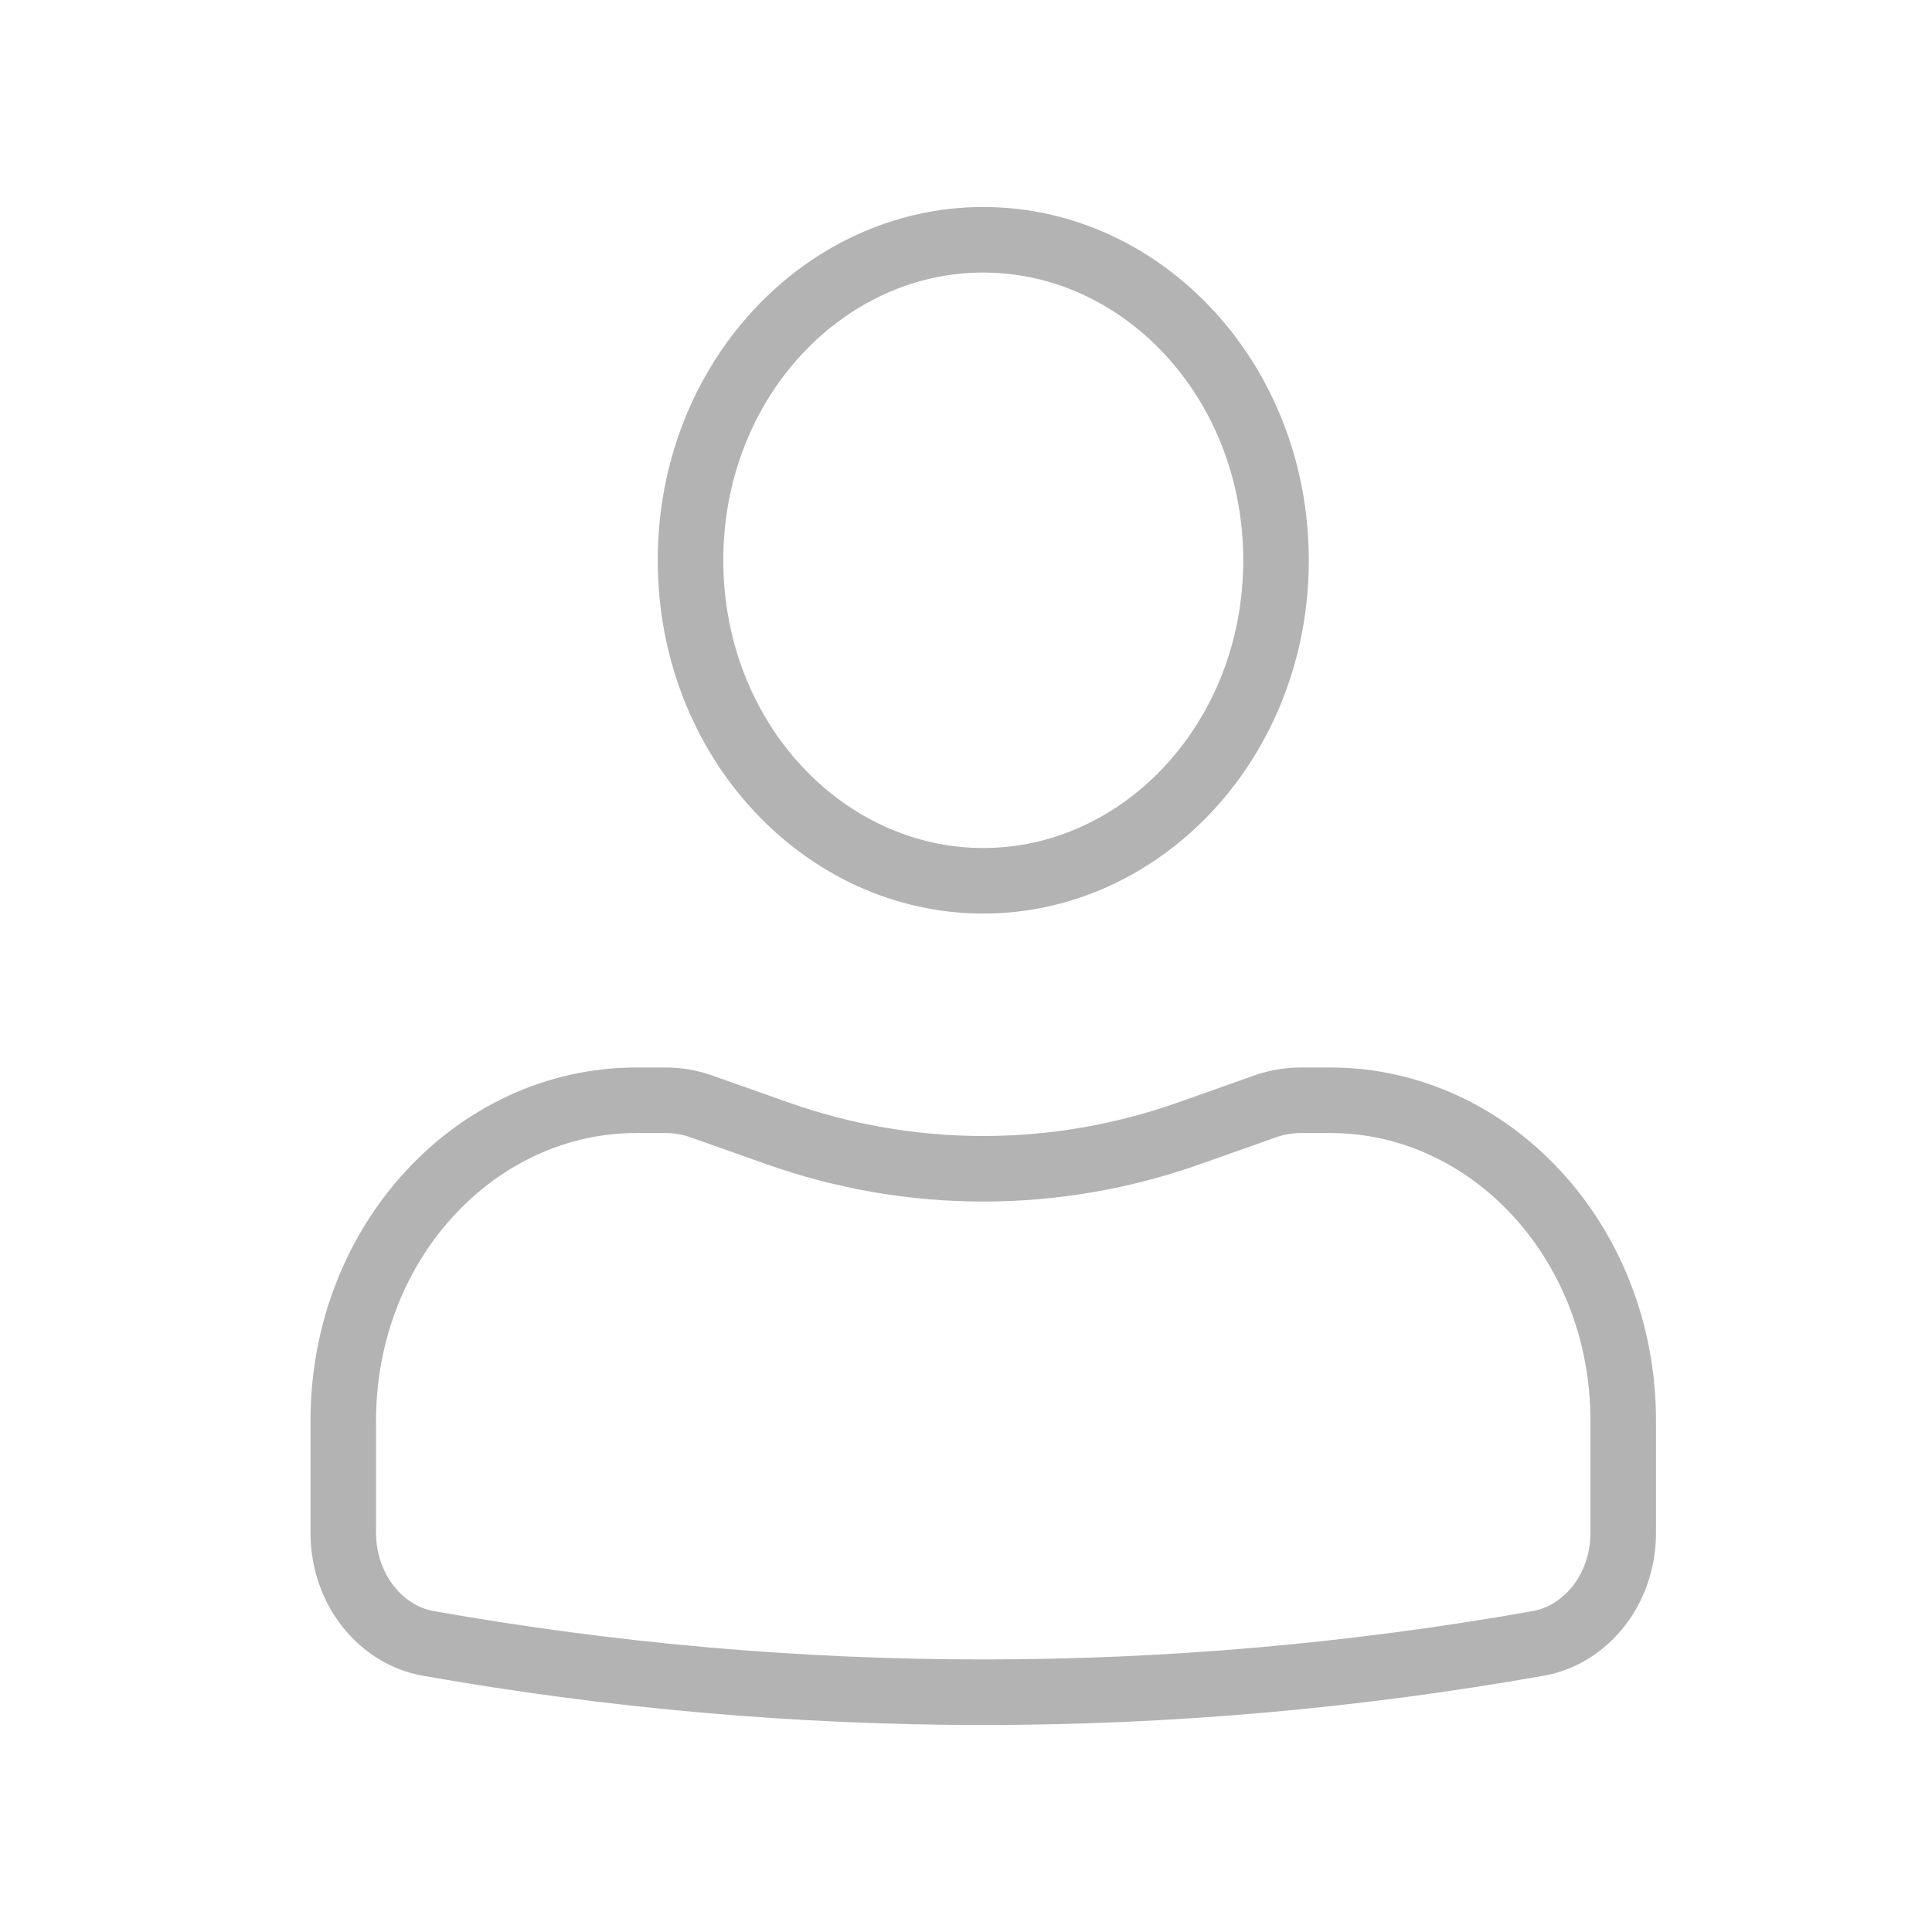
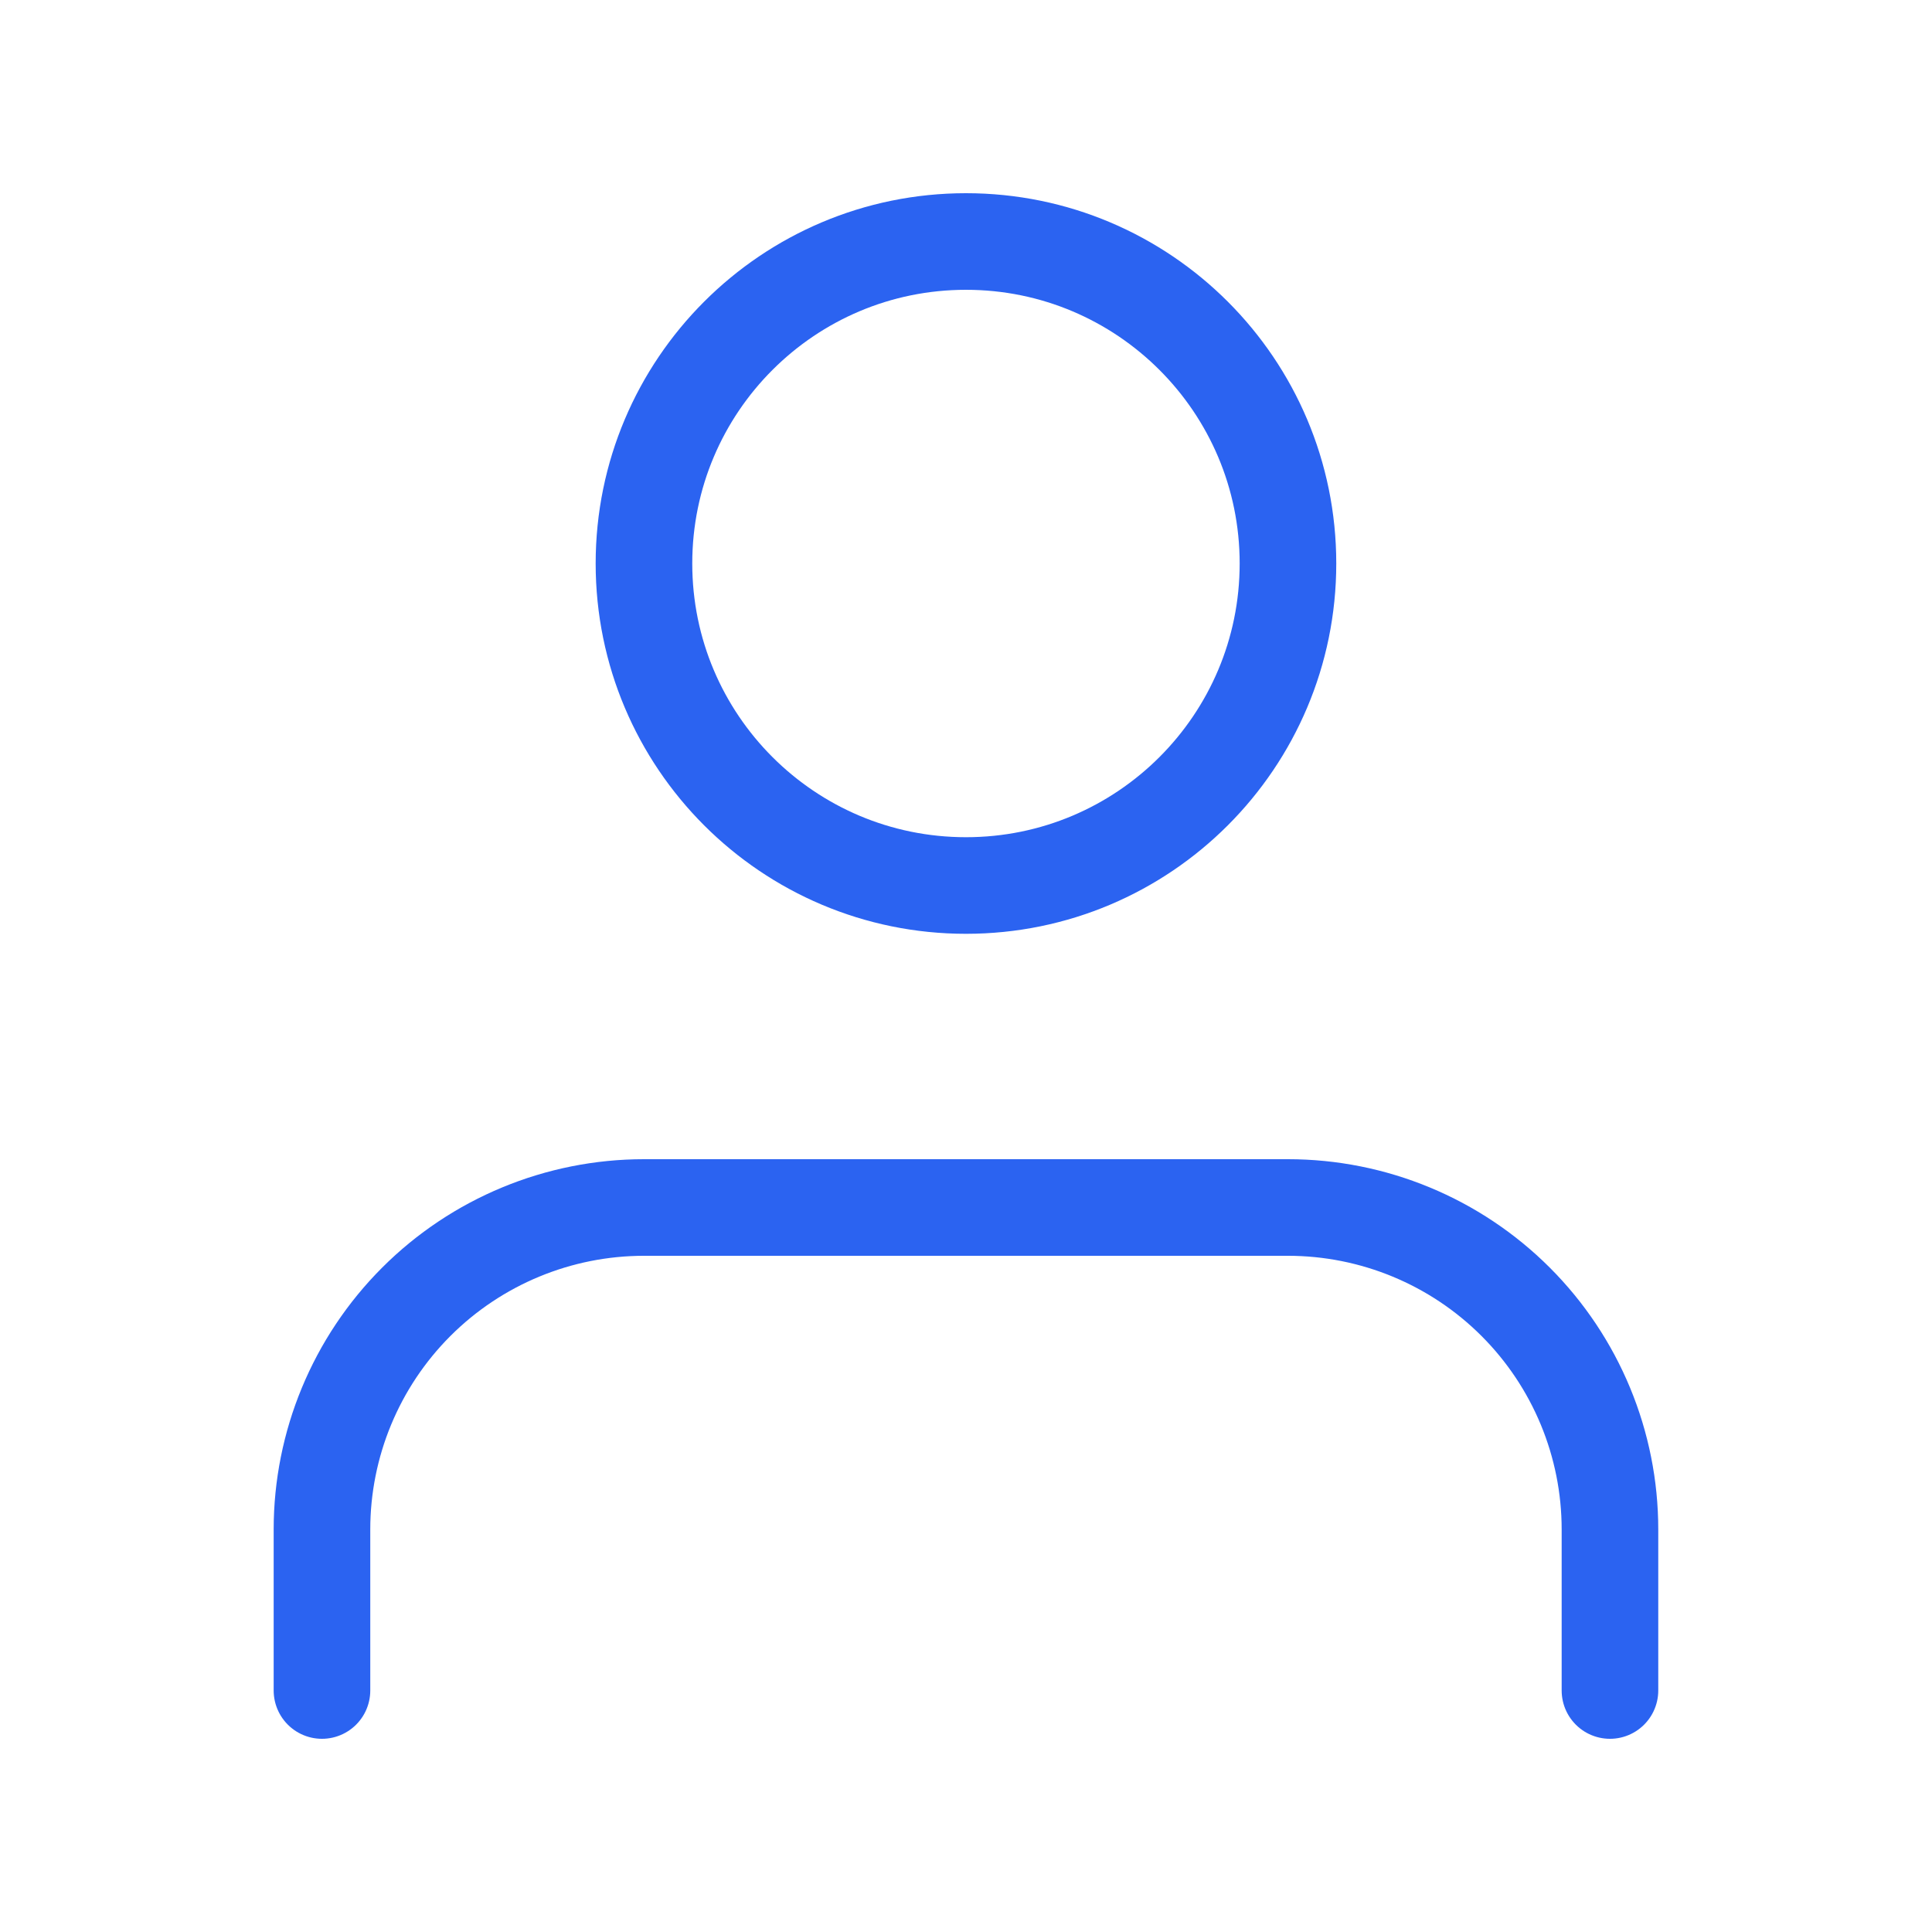
- <svg xmlns="http://www.w3.org/2000/svg" width="56" height="56" viewBox="0 0 56 56" fill="none">
-   <path d="M20.015 16.24C20.015 11.035 23.885 6.95 28.5 6.95C33.115 6.95 36.986 11.035 36.986 16.24C36.986 21.446 33.115 25.53 28.5 25.53C23.885 25.53 20.015 21.446 20.015 16.24ZM9.95 41.182C9.95 35.977 13.821 31.892 18.436 31.892H19.293C19.648 31.892 20.002 31.953 20.343 32.074L22.52 32.845C26.405 34.222 30.595 34.222 34.48 32.845L36.657 32.074C36.998 31.953 37.352 31.892 37.707 31.892H38.565C43.179 31.892 47.05 35.977 47.05 41.182V44.427C47.05 46.08 45.954 47.392 44.59 47.634C33.934 49.522 23.066 49.522 12.41 47.634C11.046 47.392 9.95 46.08 9.95 44.427V41.182Z" stroke="#B3B3B3" stroke-width="1.9" />
+ <svg xmlns="http://www.w3.org/2000/svg" width="80" height="80" viewBox="0 0 80 80" fill="none">
+   <path d="M66.665 70V63.333C66.665 59.797 65.261 56.406 62.76 53.905C60.26 51.405 56.868 50 53.332 50H26.665C23.129 50 19.738 51.405 17.237 53.905C14.737 56.406 13.332 59.797 13.332 63.333V70M53.332 23.333C53.332 30.697 47.362 36.667 39.999 36.667C32.635 36.667 26.665 30.697 26.665 23.333C26.665 15.97 32.635 10 39.999 10C47.362 10 53.332 15.97 53.332 23.333Z" stroke="#2B63F1" stroke-width="4" stroke-linecap="round" stroke-linejoin="round" />
</svg>
